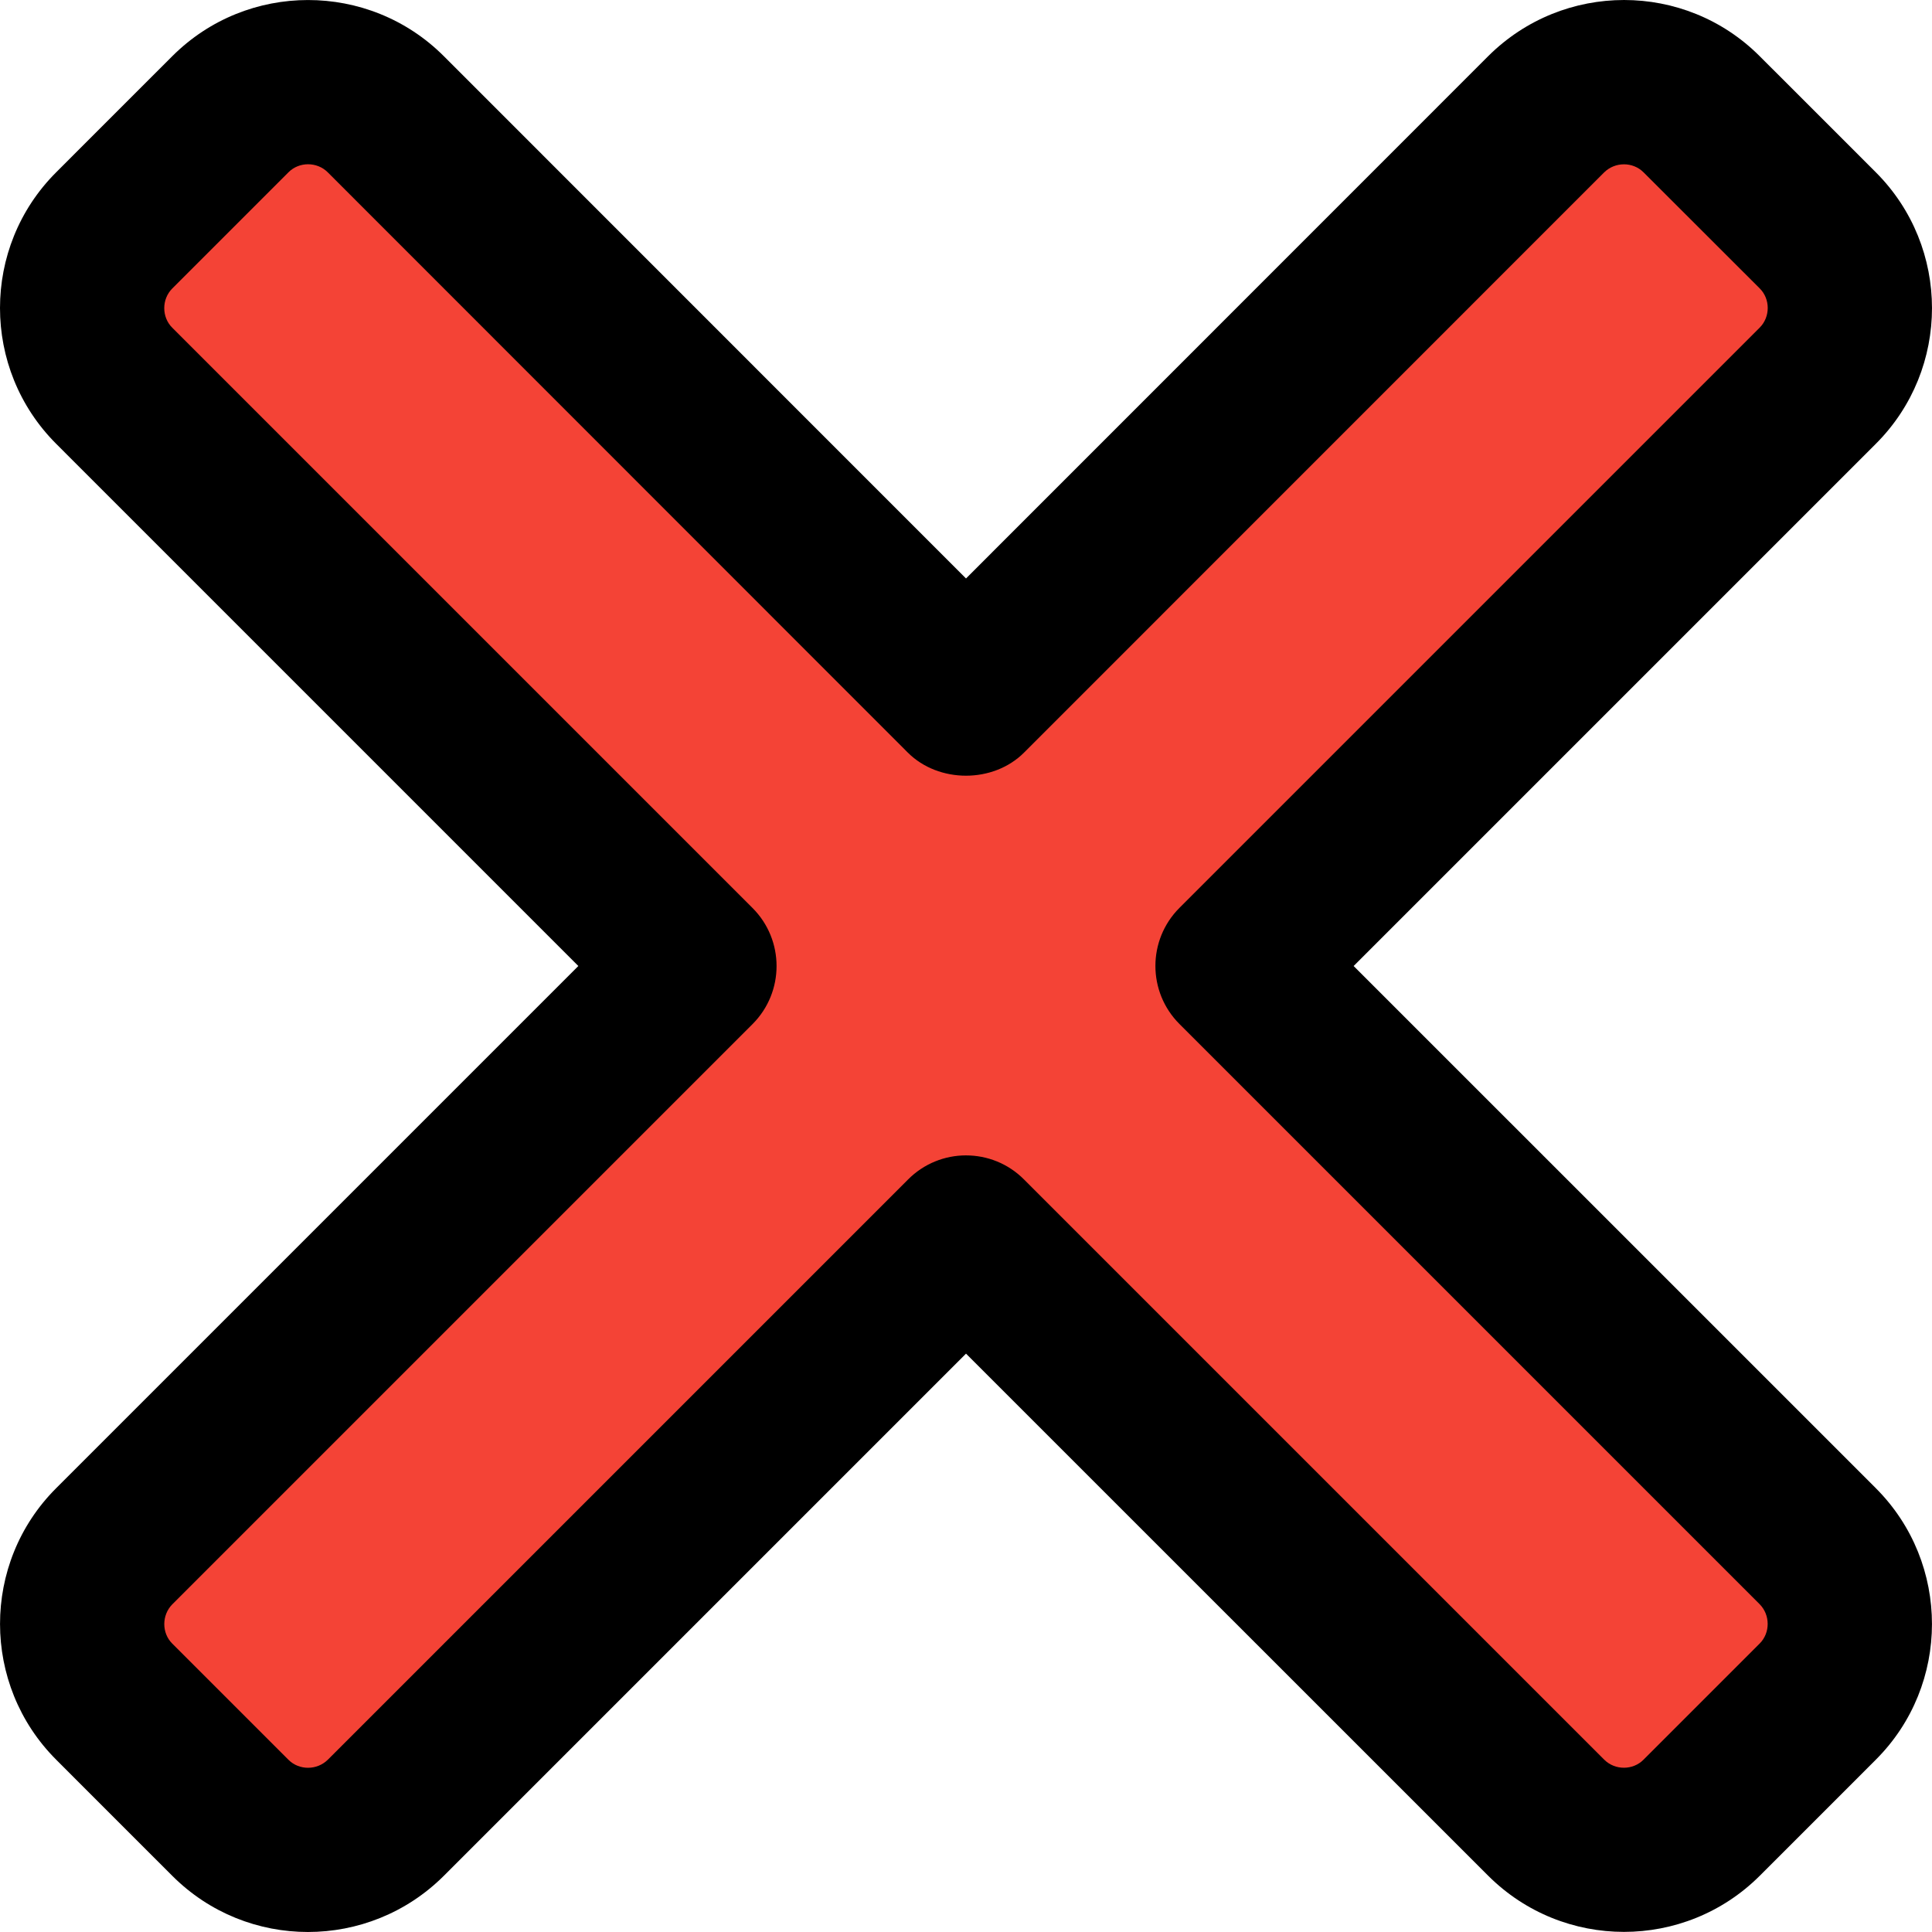
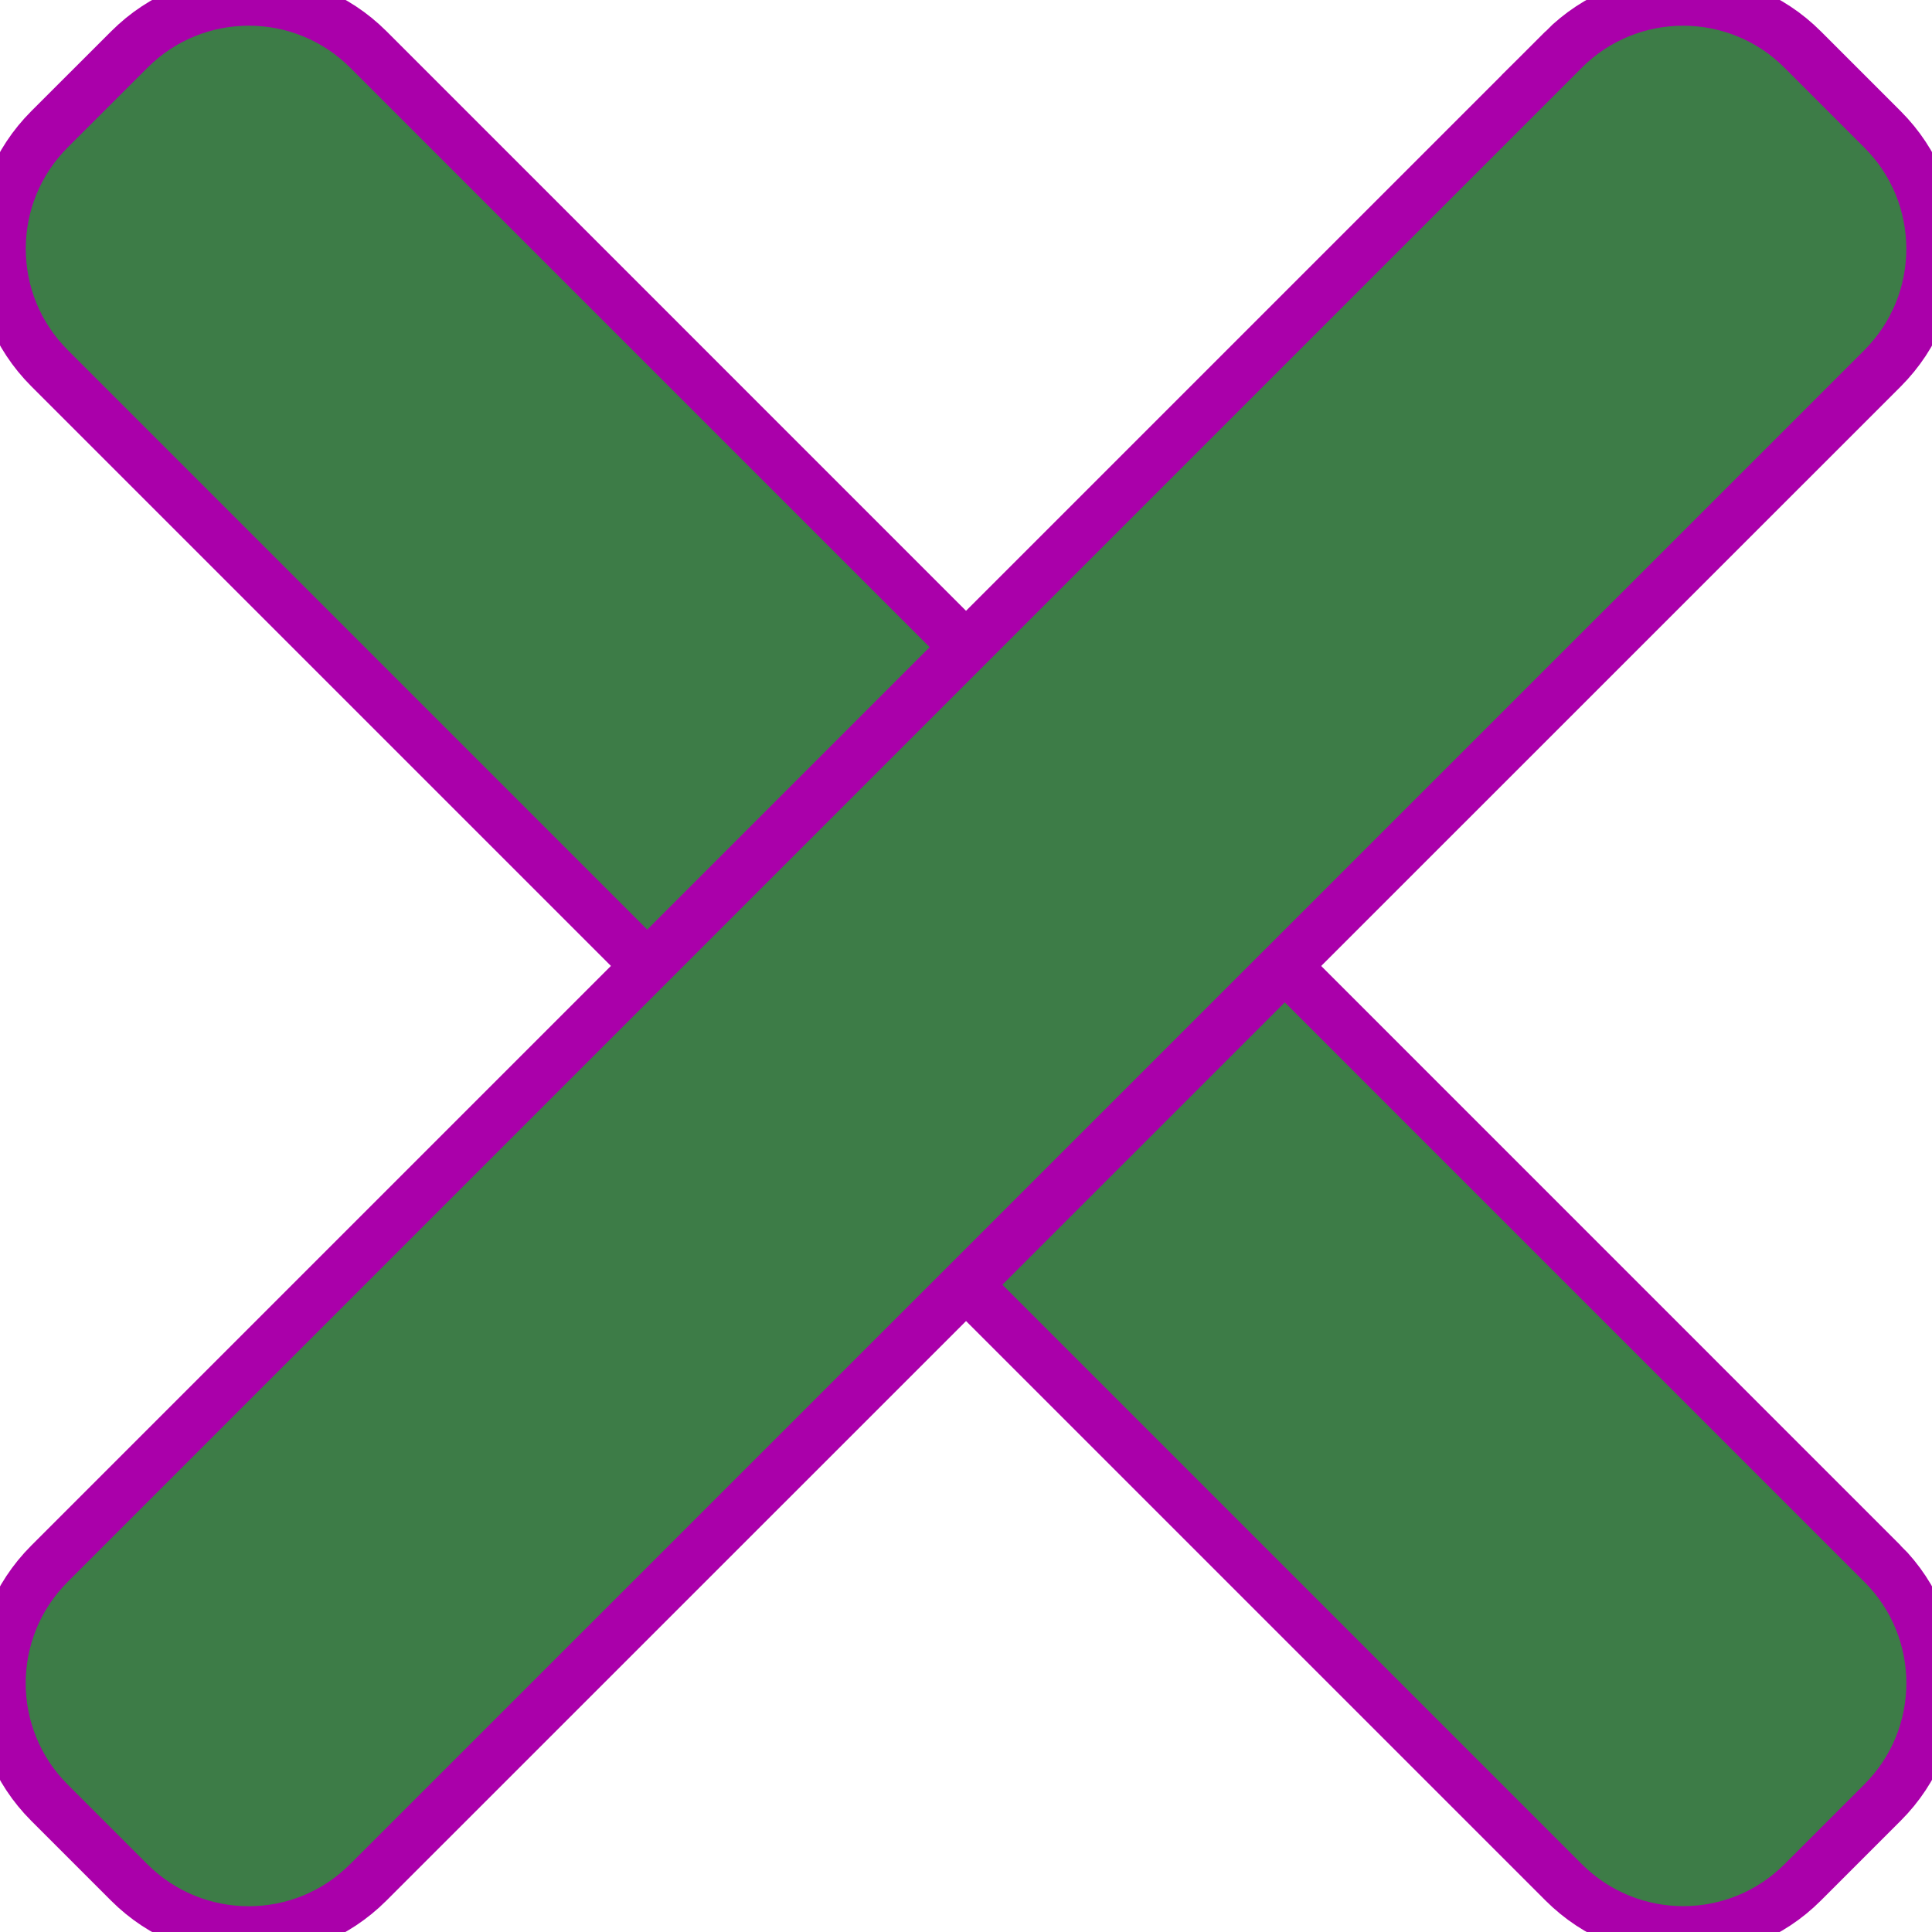
- <svg xmlns="http://www.w3.org/2000/svg" height="376.491pt" viewBox="0 0 376.491 376.491" width="376.491pt">
-   <path d="m361.727 301.375-286.613-286.613c-12.5-12.5-32.766-12.5-45.246 0l-15.105 15.082c-12.5 12.504-12.5 32.77 0 45.25l286.613 286.613c12.504 12.5 32.77 12.5 45.25 0l15.082-15.082c12.523-12.48 12.523-32.746.02-45.25zm0 0" fill="#f44336" />
-   <path d="m301.375 14.762-286.613 286.613c-12.5 12.504-12.5 32.77 0 45.25l15.082 15.082c12.504 12.5 32.77 12.5 45.25 0l286.633-286.594c12.504-12.5 12.504-32.766 0-45.246l-15.082-15.082c-12.5-12.523-32.766-12.523-45.27-.023zm0 0" fill="#f44336" />
-   <path d="m316.457 376.469c-9.555 0-19.133-3.648-26.43-10.922l-101.781-101.762-101.762 101.762c-14.633 14.59-38.336 14.59-52.906 0l-22.633-22.637c-14.57-14.57-14.594-38.312-.023-52.883l101.781-101.781-101.758-101.762c-14.594-14.59-14.594-38.336 0-52.906l22.633-22.633c14.57-14.57 38.293-14.594 52.887-.023l101.781 101.805 101.758-101.781c14.637-14.594 38.336-14.594 52.906 0l22.637 22.633c14.59 14.594 14.59 38.336 0 52.906l-101.762 101.762 101.762 101.758s.02 0 .02.023c14.57 14.59 14.551 38.336-.02 52.883l-22.637 22.637c-7.293 7.273-16.871 10.922-26.453 10.922zm-128.211-151.316c4.094 0 8.191 1.559 11.305 4.691l113.066 113.066c2.094 2.094 5.59 2.094 7.66 0l22.633-22.633c2.094-2.09 2.07-5.59-.02-7.68l-113.047-113.047c-6.25-6.25-6.25-16.383 0-22.633l113.066-113.066c2.094-2.09 2.094-5.59 0-7.66l-22.633-22.613c-2.09-2.09-5.566-2.07-7.68.023l-113.047 113.066c-5.992 5.992-16.617 5.992-22.633 0l-113.047-113.09c-2.09-2.09-5.59-2.09-7.656 0l-22.637 22.637c-2.09 2.09-2.09 5.586 0 7.656l113.066 113.066c6.25 6.25 6.25 16.387 0 22.637l-113.066 113.066c-2.07 2.09-2.09 5.59 0 7.656l22.637 22.637c2.09 2.09 5.566 2.07 7.68-.023l113.043-113.043c3.117-3.137 7.211-4.715 11.309-4.715zm0 0" />
+ <svg xmlns="http://www.w3.org/2000/svg" height="25.136pt" viewBox="0 0 25.137 25.136" width="25.137pt" version="1.1" id="svg8832">
+   <defs id="defs8836" />
+   <path style="fill:#3d7c47;stroke-width:0.669;stroke:#aa00aa;stroke-opacity:1;stroke-miterlimit:4;stroke-dasharray:none;fill-opacity:1" d="M 24.493,20.345 4.793,0.644 c -0.859,-0.859 -2.252,-0.859 -3.11,0 l -1.038,1.037 c -0.859,0.859 -0.859,2.252 0,3.11 L 20.345,24.491 c 0.859,0.859 2.252,0.859 3.11,0 l 1.037,-1.037 c 0.861,-0.858 0.861,-2.251 10e-4,-3.11 z m 0,0" id="path8826-6" />
+   <path style="fill:#3d7c47;stroke-width:0.669;stroke:#aa00aa;stroke-opacity:1;stroke-miterlimit:4;stroke-dasharray:none;fill-opacity:1" d="M 20.345,0.644 0.644,20.345 c -0.859,0.859 -0.859,2.252 0,3.11 l 1.037,1.037 c 0.859,0.859 2.252,0.859 3.11,0 L 24.493,4.793 c 0.859,-0.859 0.859,-2.252 0,-3.11 l -1.037,-1.037 c -0.859,-0.861 -2.252,-0.861 -3.112,-0.002 z m 0,0" id="path8828" />
</svg>
